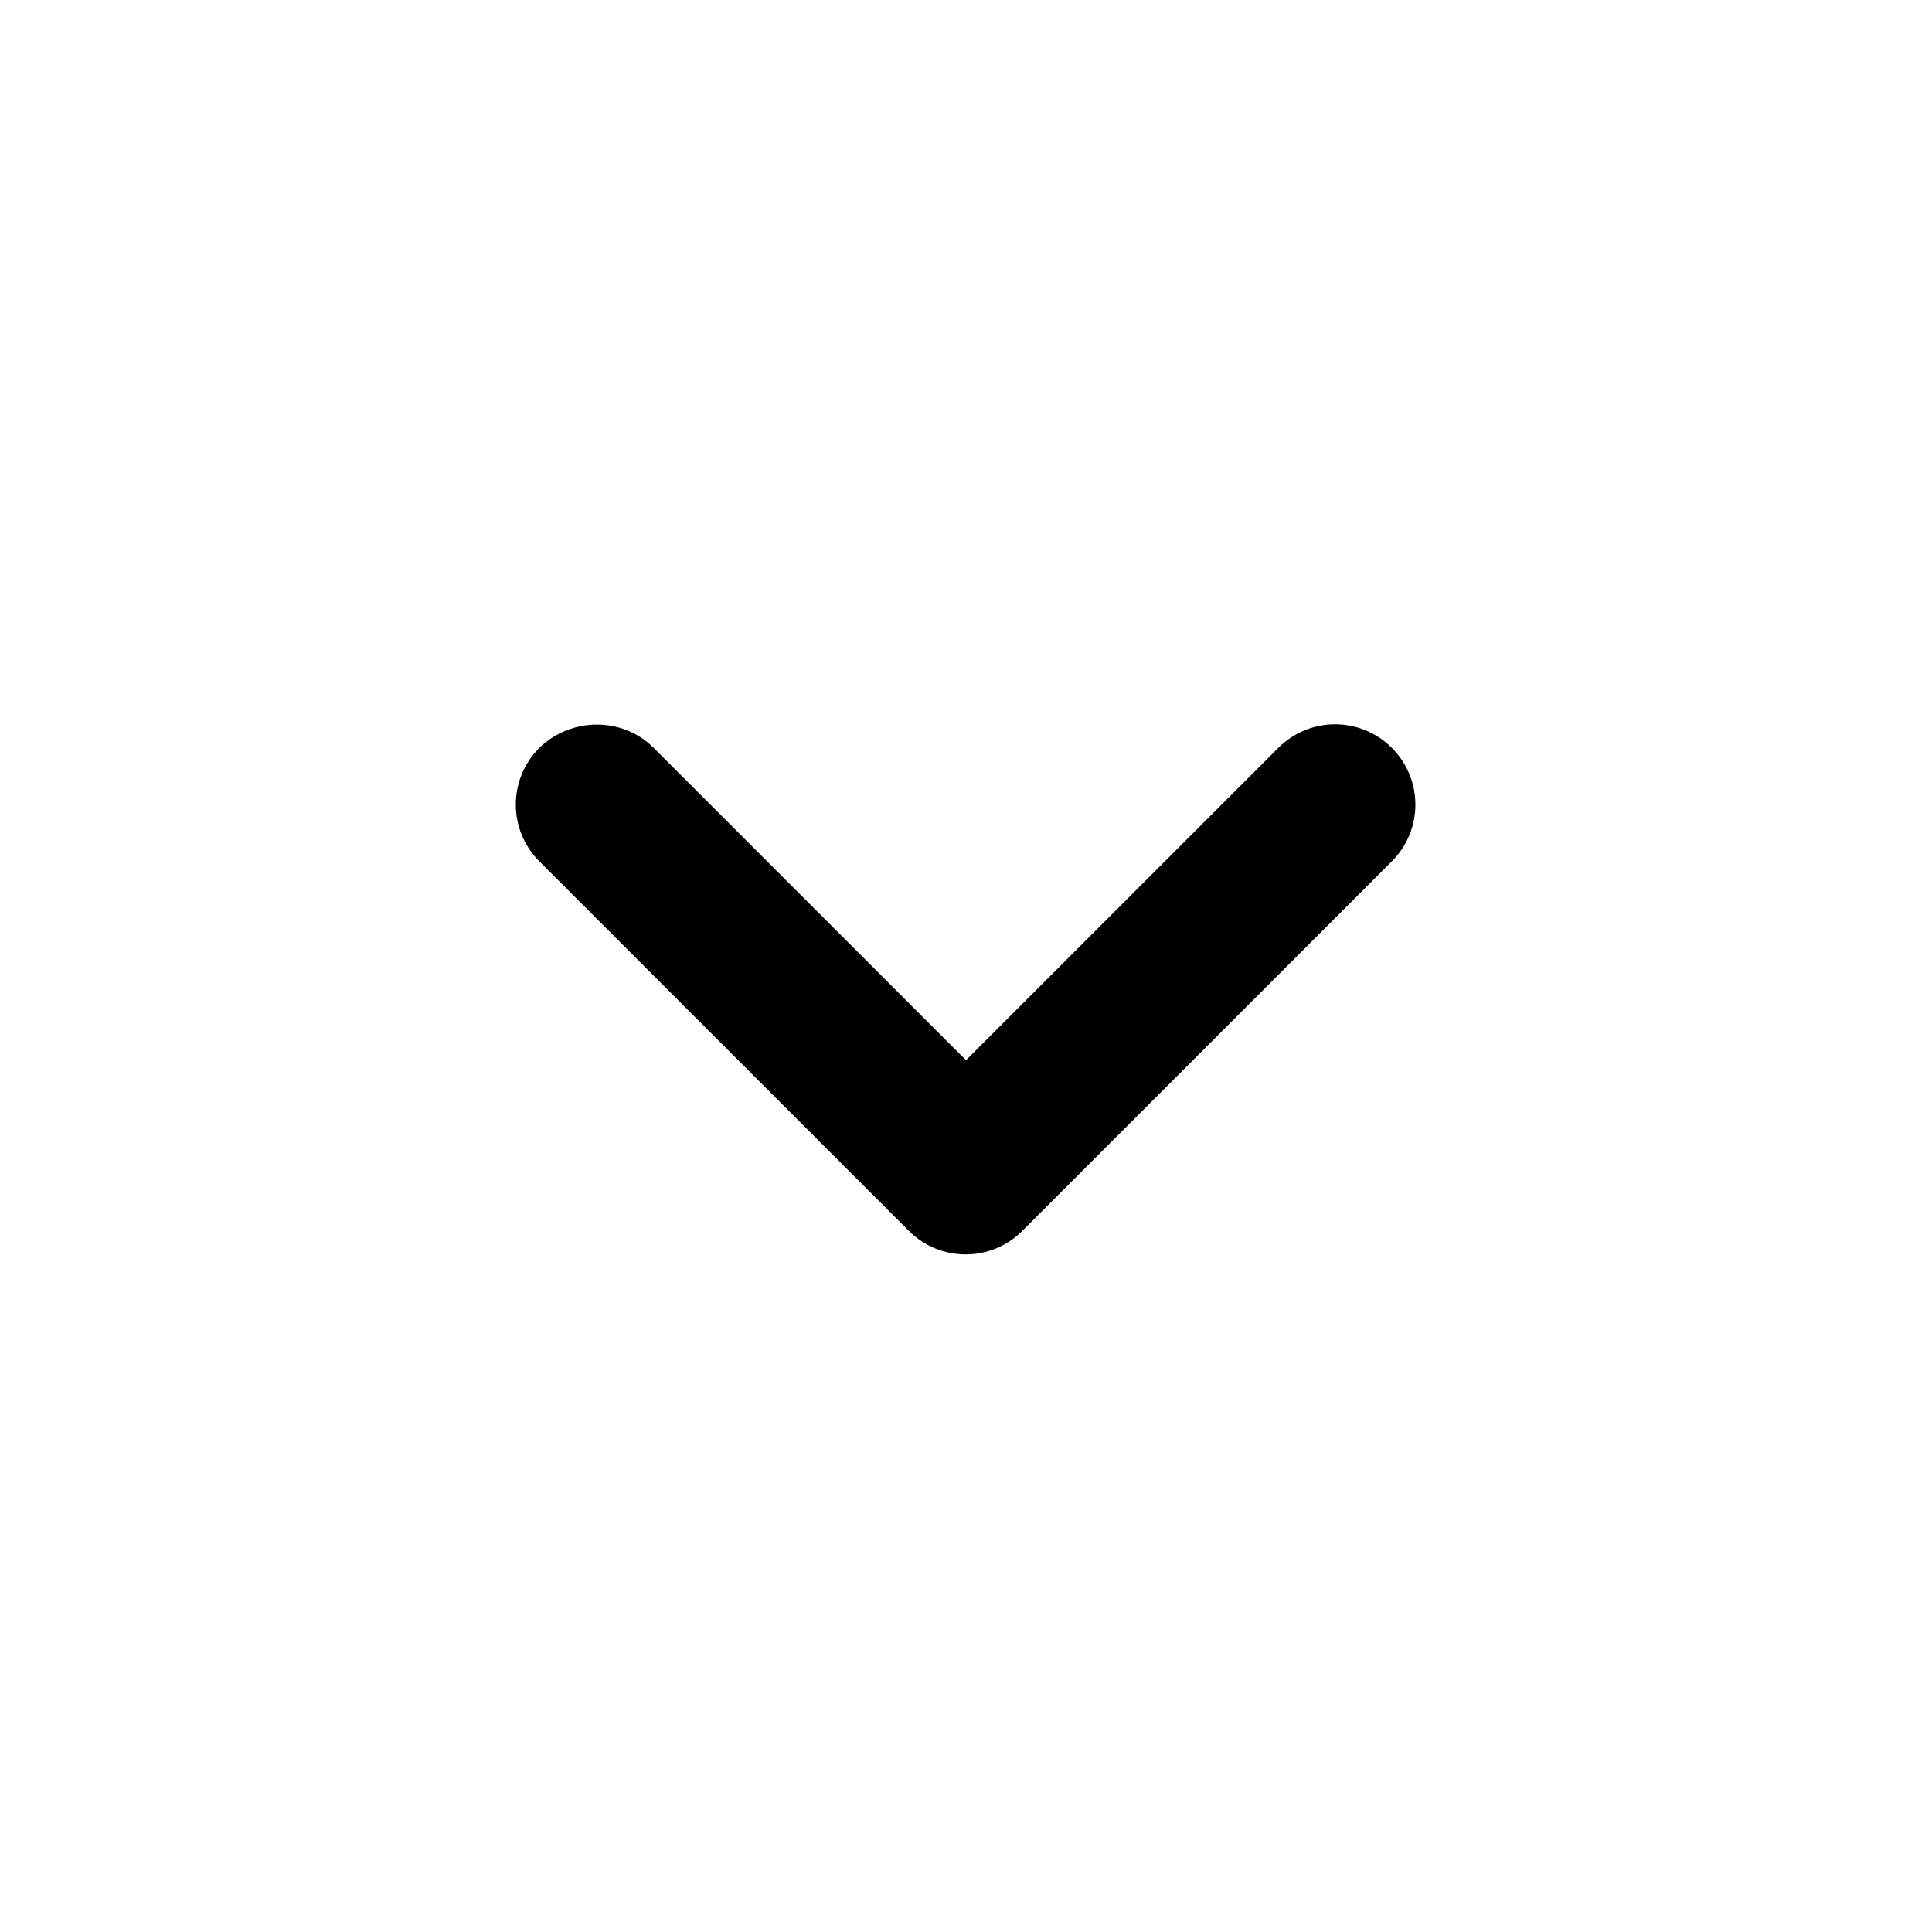
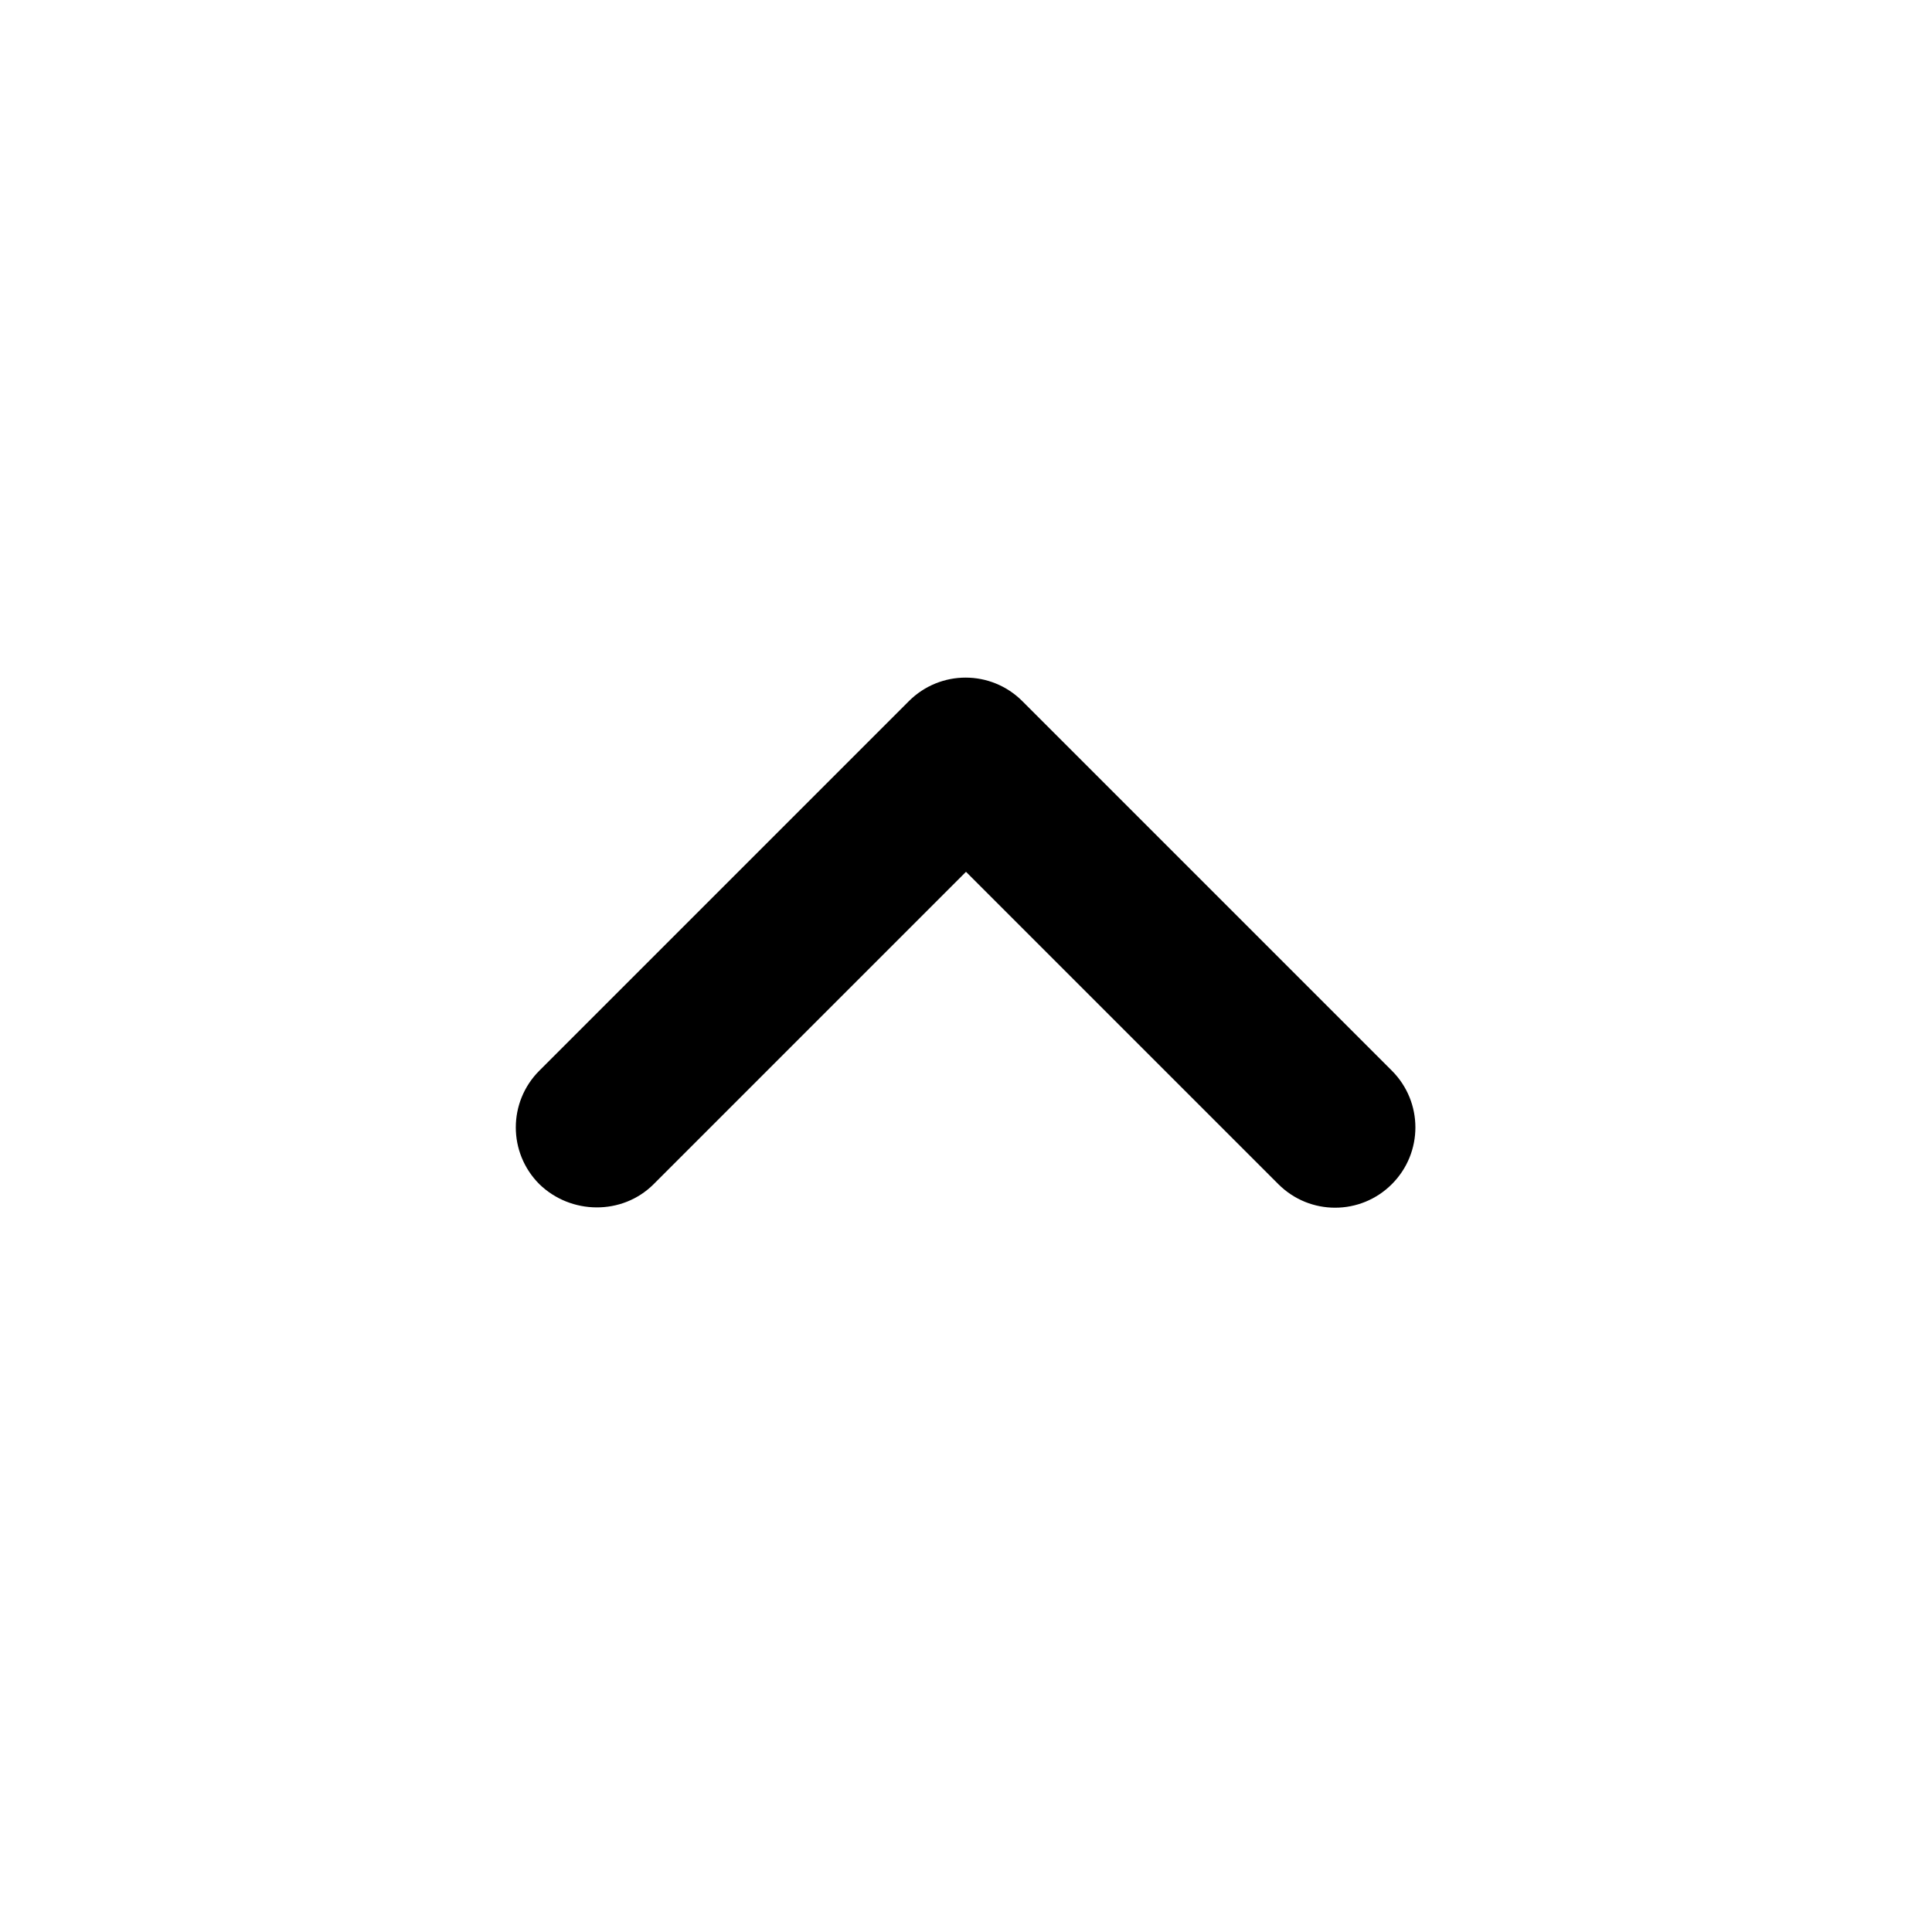
<svg xmlns="http://www.w3.org/2000/svg" viewBox="0 0 24 24" width="20px">
-   <path d="M8.12 9.29L12 13.17L15.88 9.29C16.27 8.9 16.9 8.9 17.29 9.29C17.68 9.68 17.68 10.31 17.29 10.7L12.7 15.29C12.31 15.68 11.68 15.68 11.29 15.29L6.7 10.7C6.31 10.31 6.31 9.68 6.7 9.29C7.09 8.91 7.73 8.9 8.12 9.29Z" />
+   <path d="M8.12 14.71L12 10.83L15.88 14.71C16.27 15.1 16.9 15.1 17.29 14.71C17.68 14.32 17.68 13.69 17.29 13.3L12.7 8.71C12.31 8.32 11.68 8.32 11.29 8.71L6.7 13.3C6.31 13.69 6.31 14.32 6.7 14.71C7.09 15.09 7.73 15.1 8.12 14.71Z" />
</svg>
